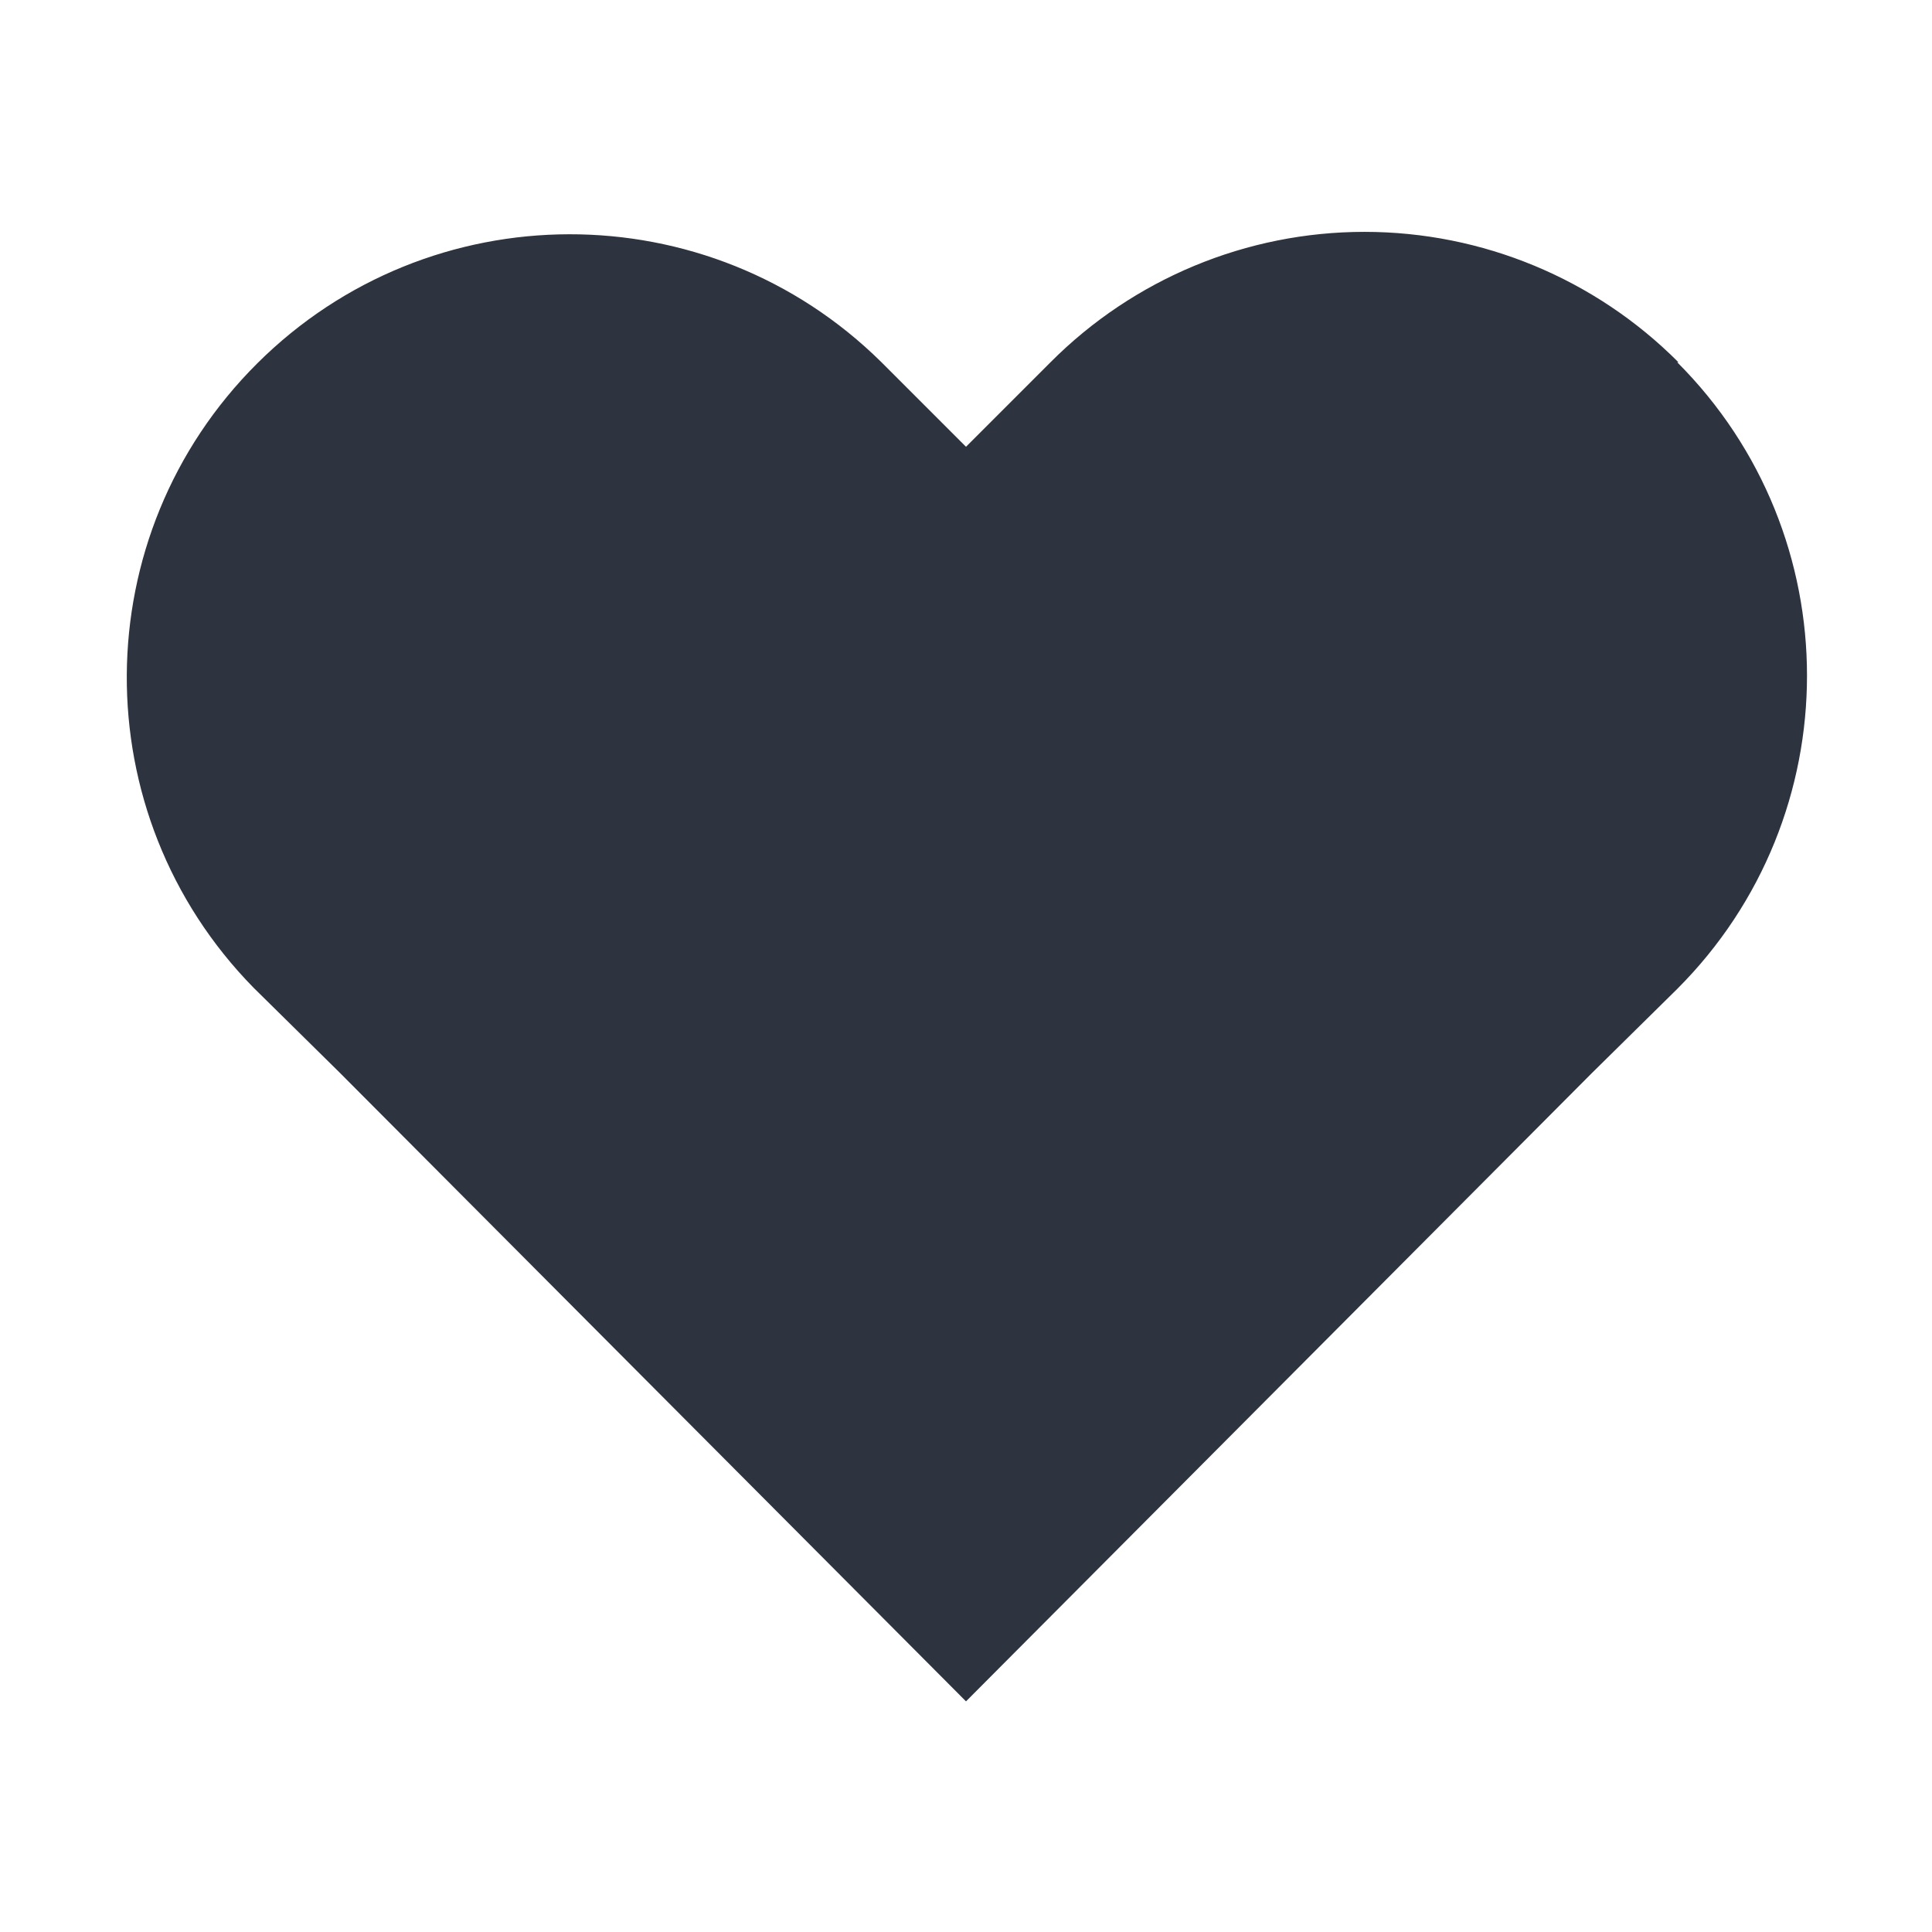
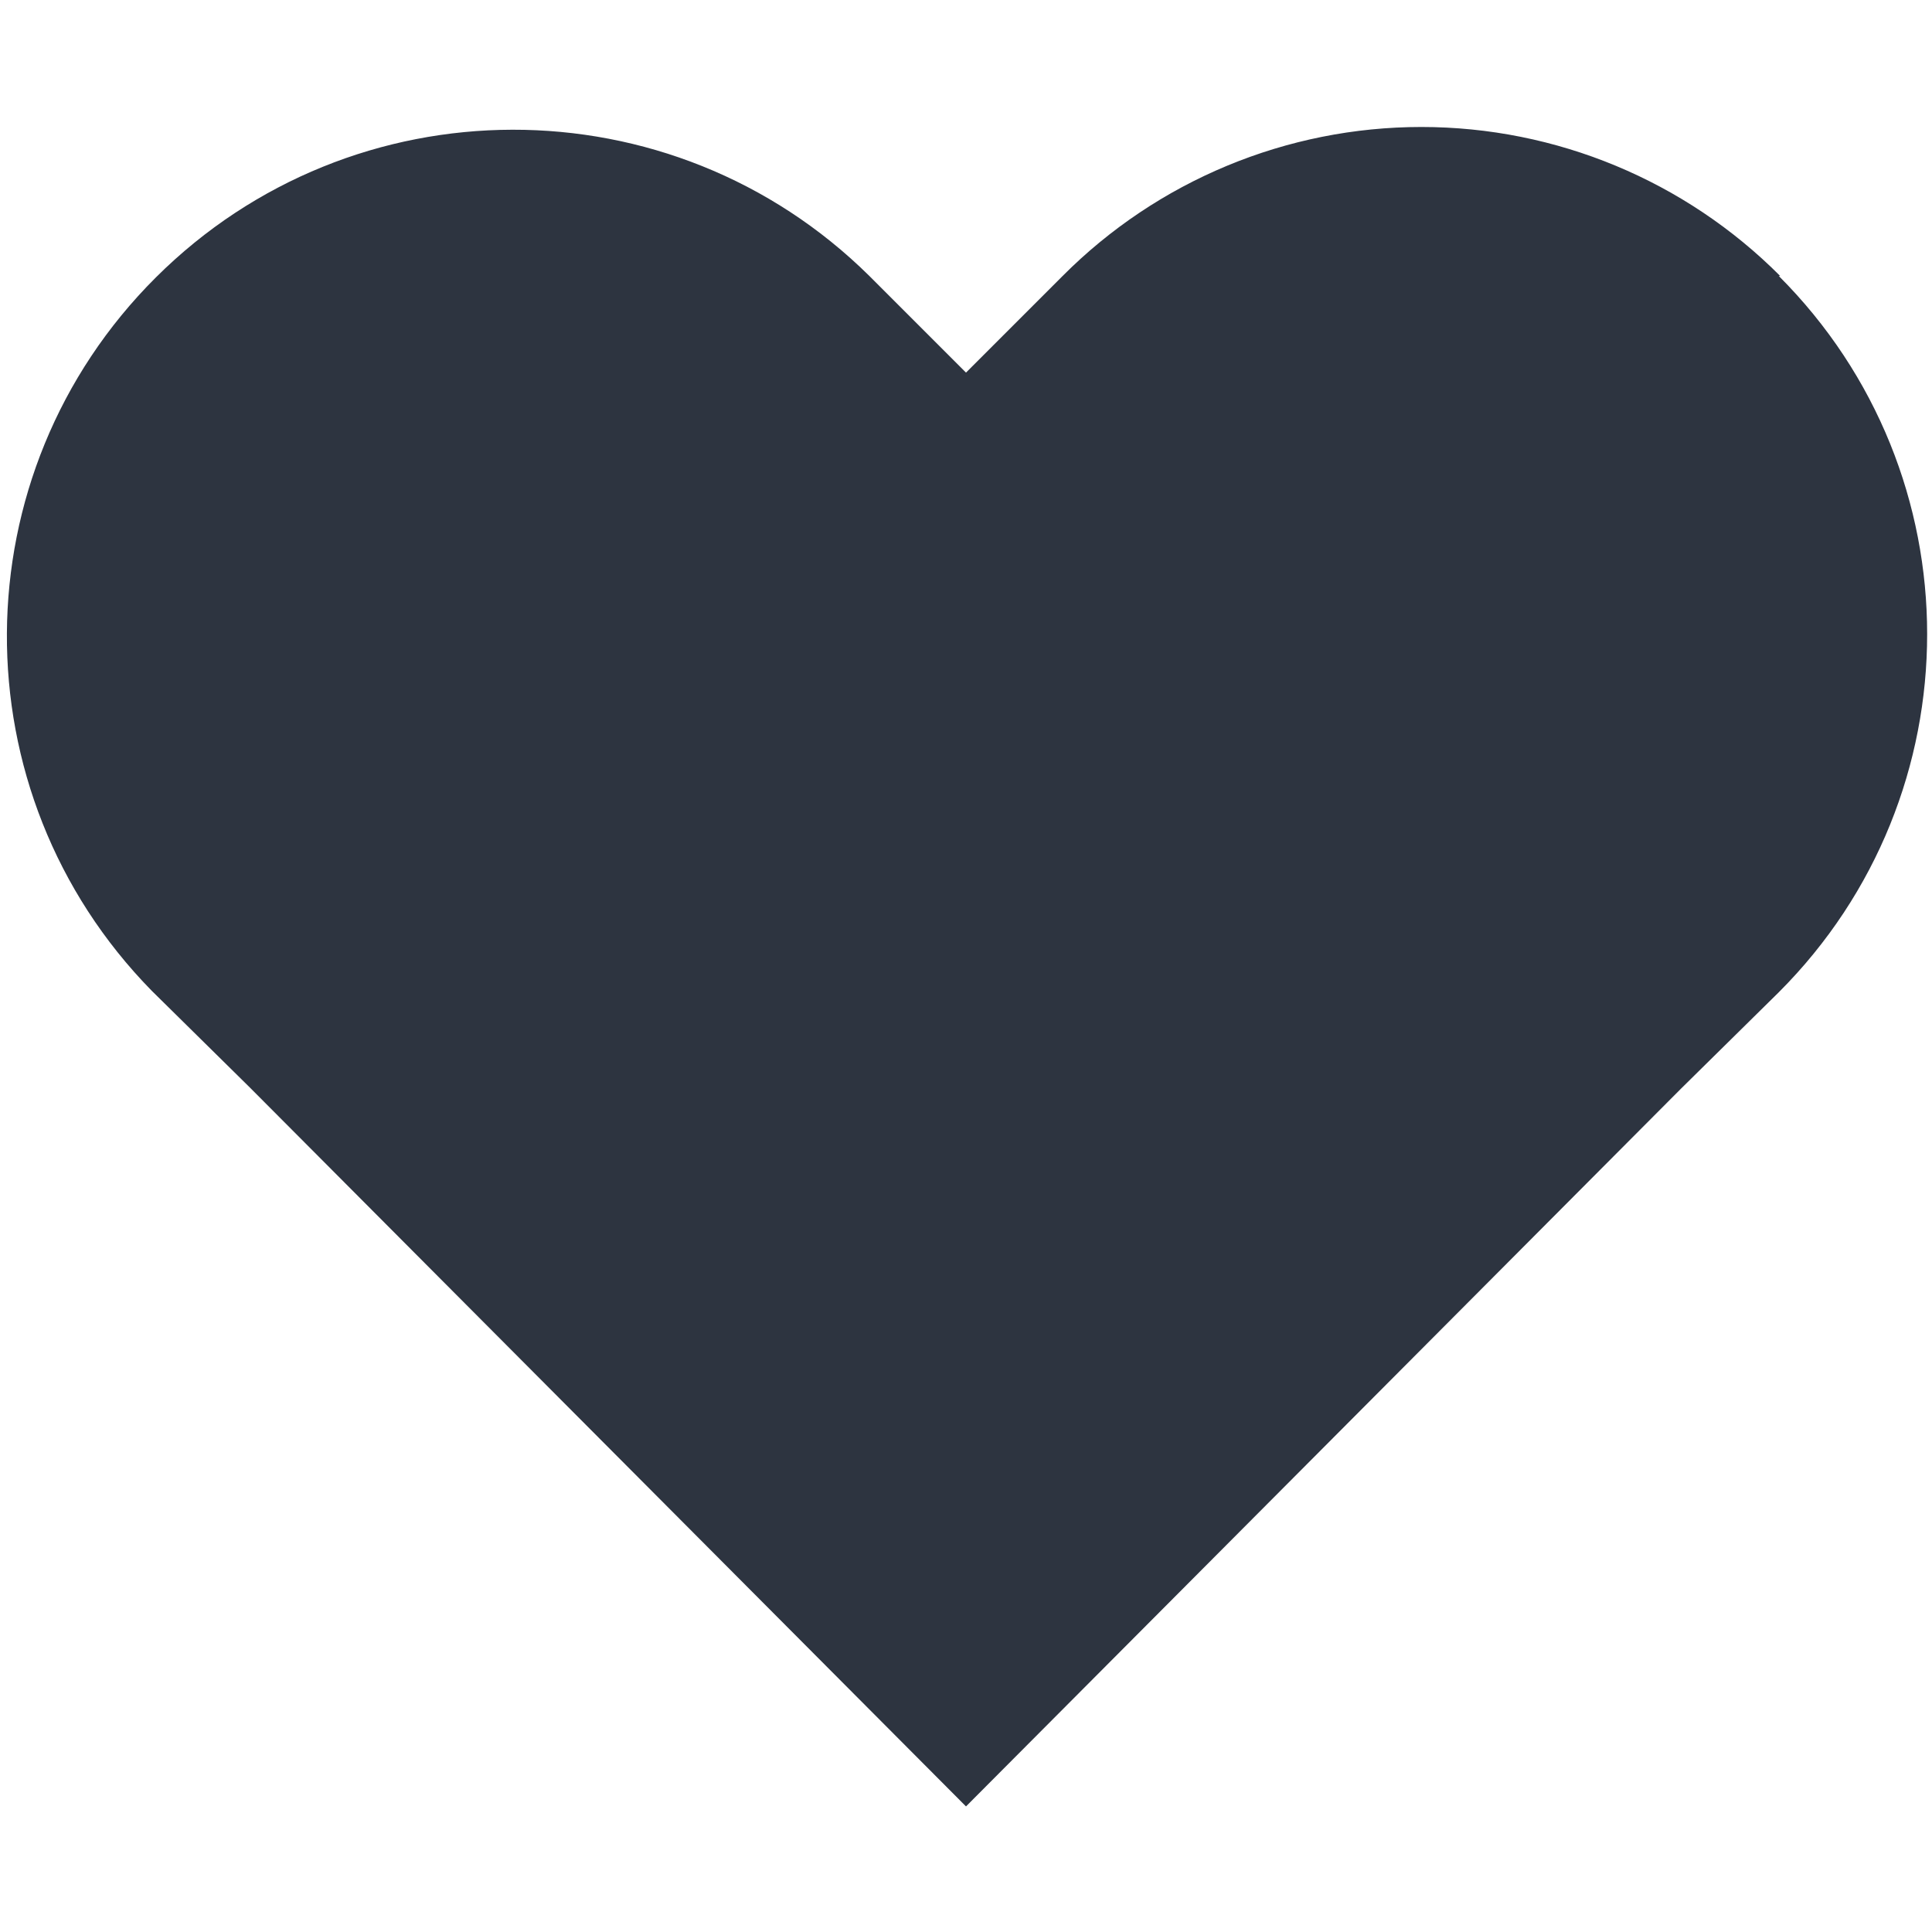
- <svg xmlns="http://www.w3.org/2000/svg" width="16" height="16" fill="none">
-   <path d="M13.9 3a3.67 3.67 0 0 0-5.2 0l-.7.7-.7-.7a3.67 3.67 0 0 0-5.2 5.18l.71.7L8 14.09l5.18-5.2.71-.7a3.67 3.67 0 0 0 0-5.19Z" fill="#2D3440" />
+ <svg xmlns="http://www.w3.org/2000/svg" width="14" height="14" viewBox="0 0 14 14" fill="none">
+   <path d="M12.9 2a3.67 3.67 0 0 0-5.2 0l-.7.7-.7-.7a3.67 3.67 0 0 0-5.2 5.18l.71.7L7 13.09l5.18-5.2.71-.7a3.67 3.67 0 0 0 0-5.19Z" fill="#2D3440" />
</svg>
